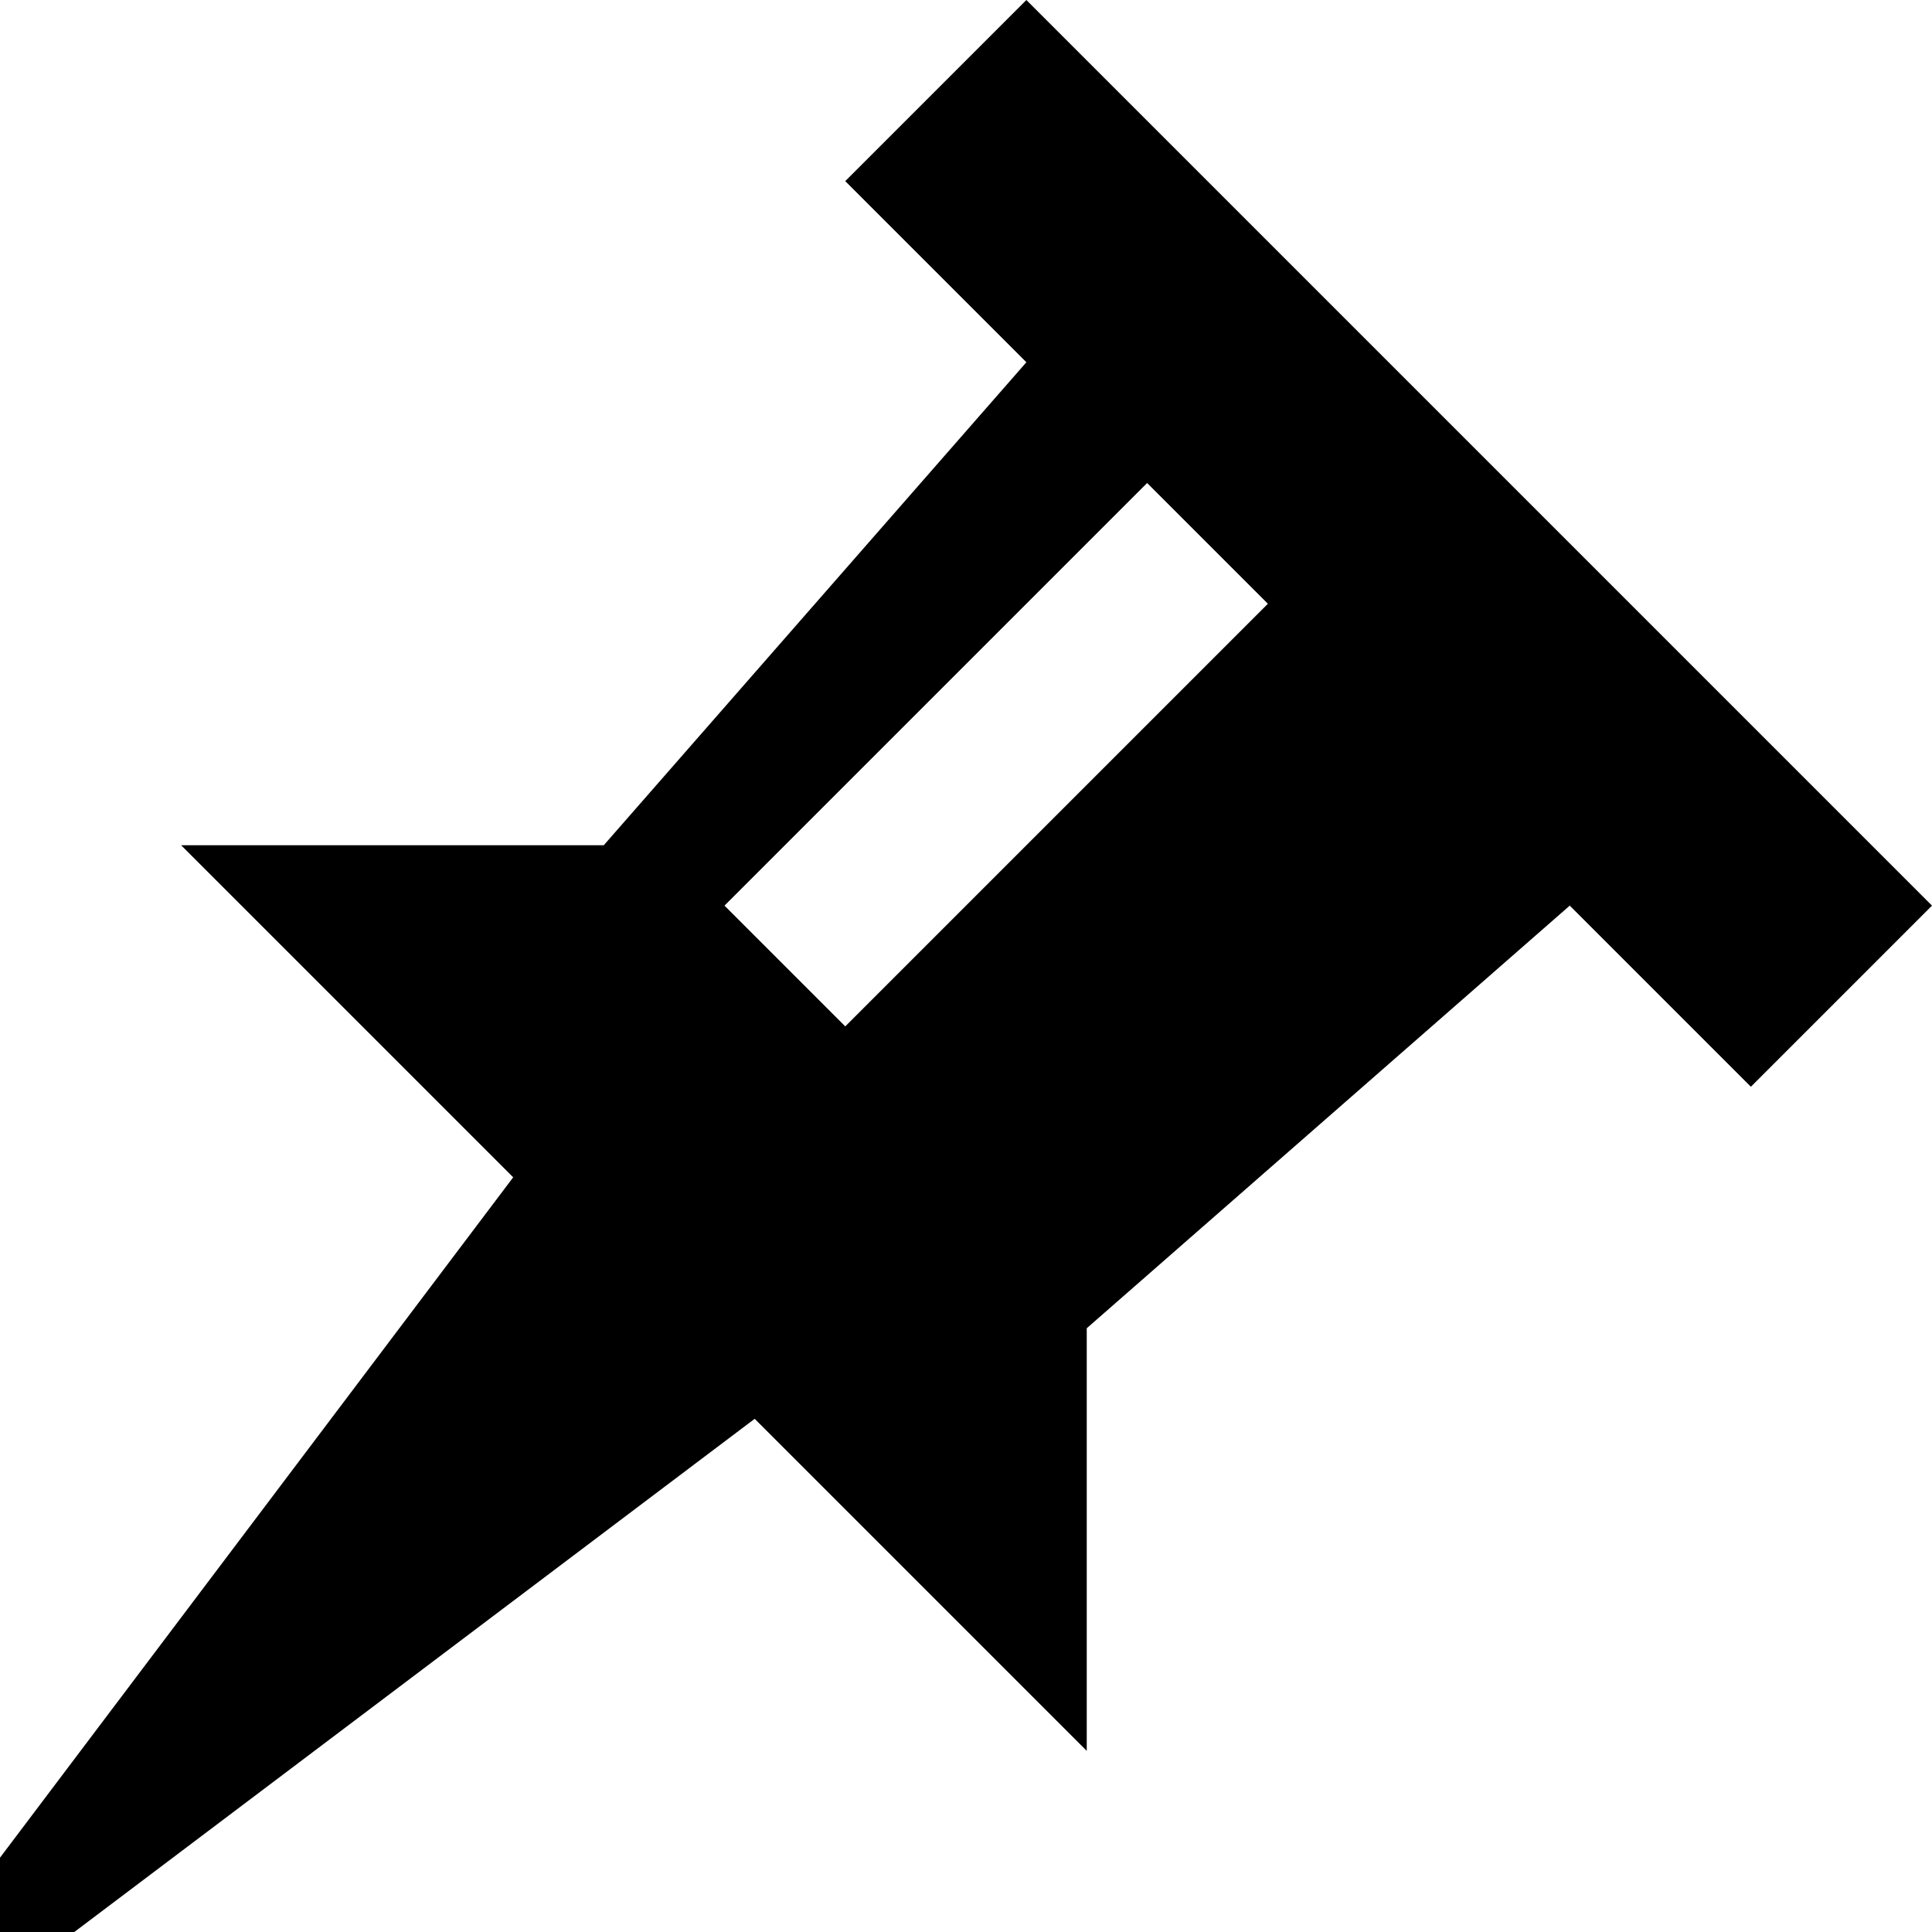
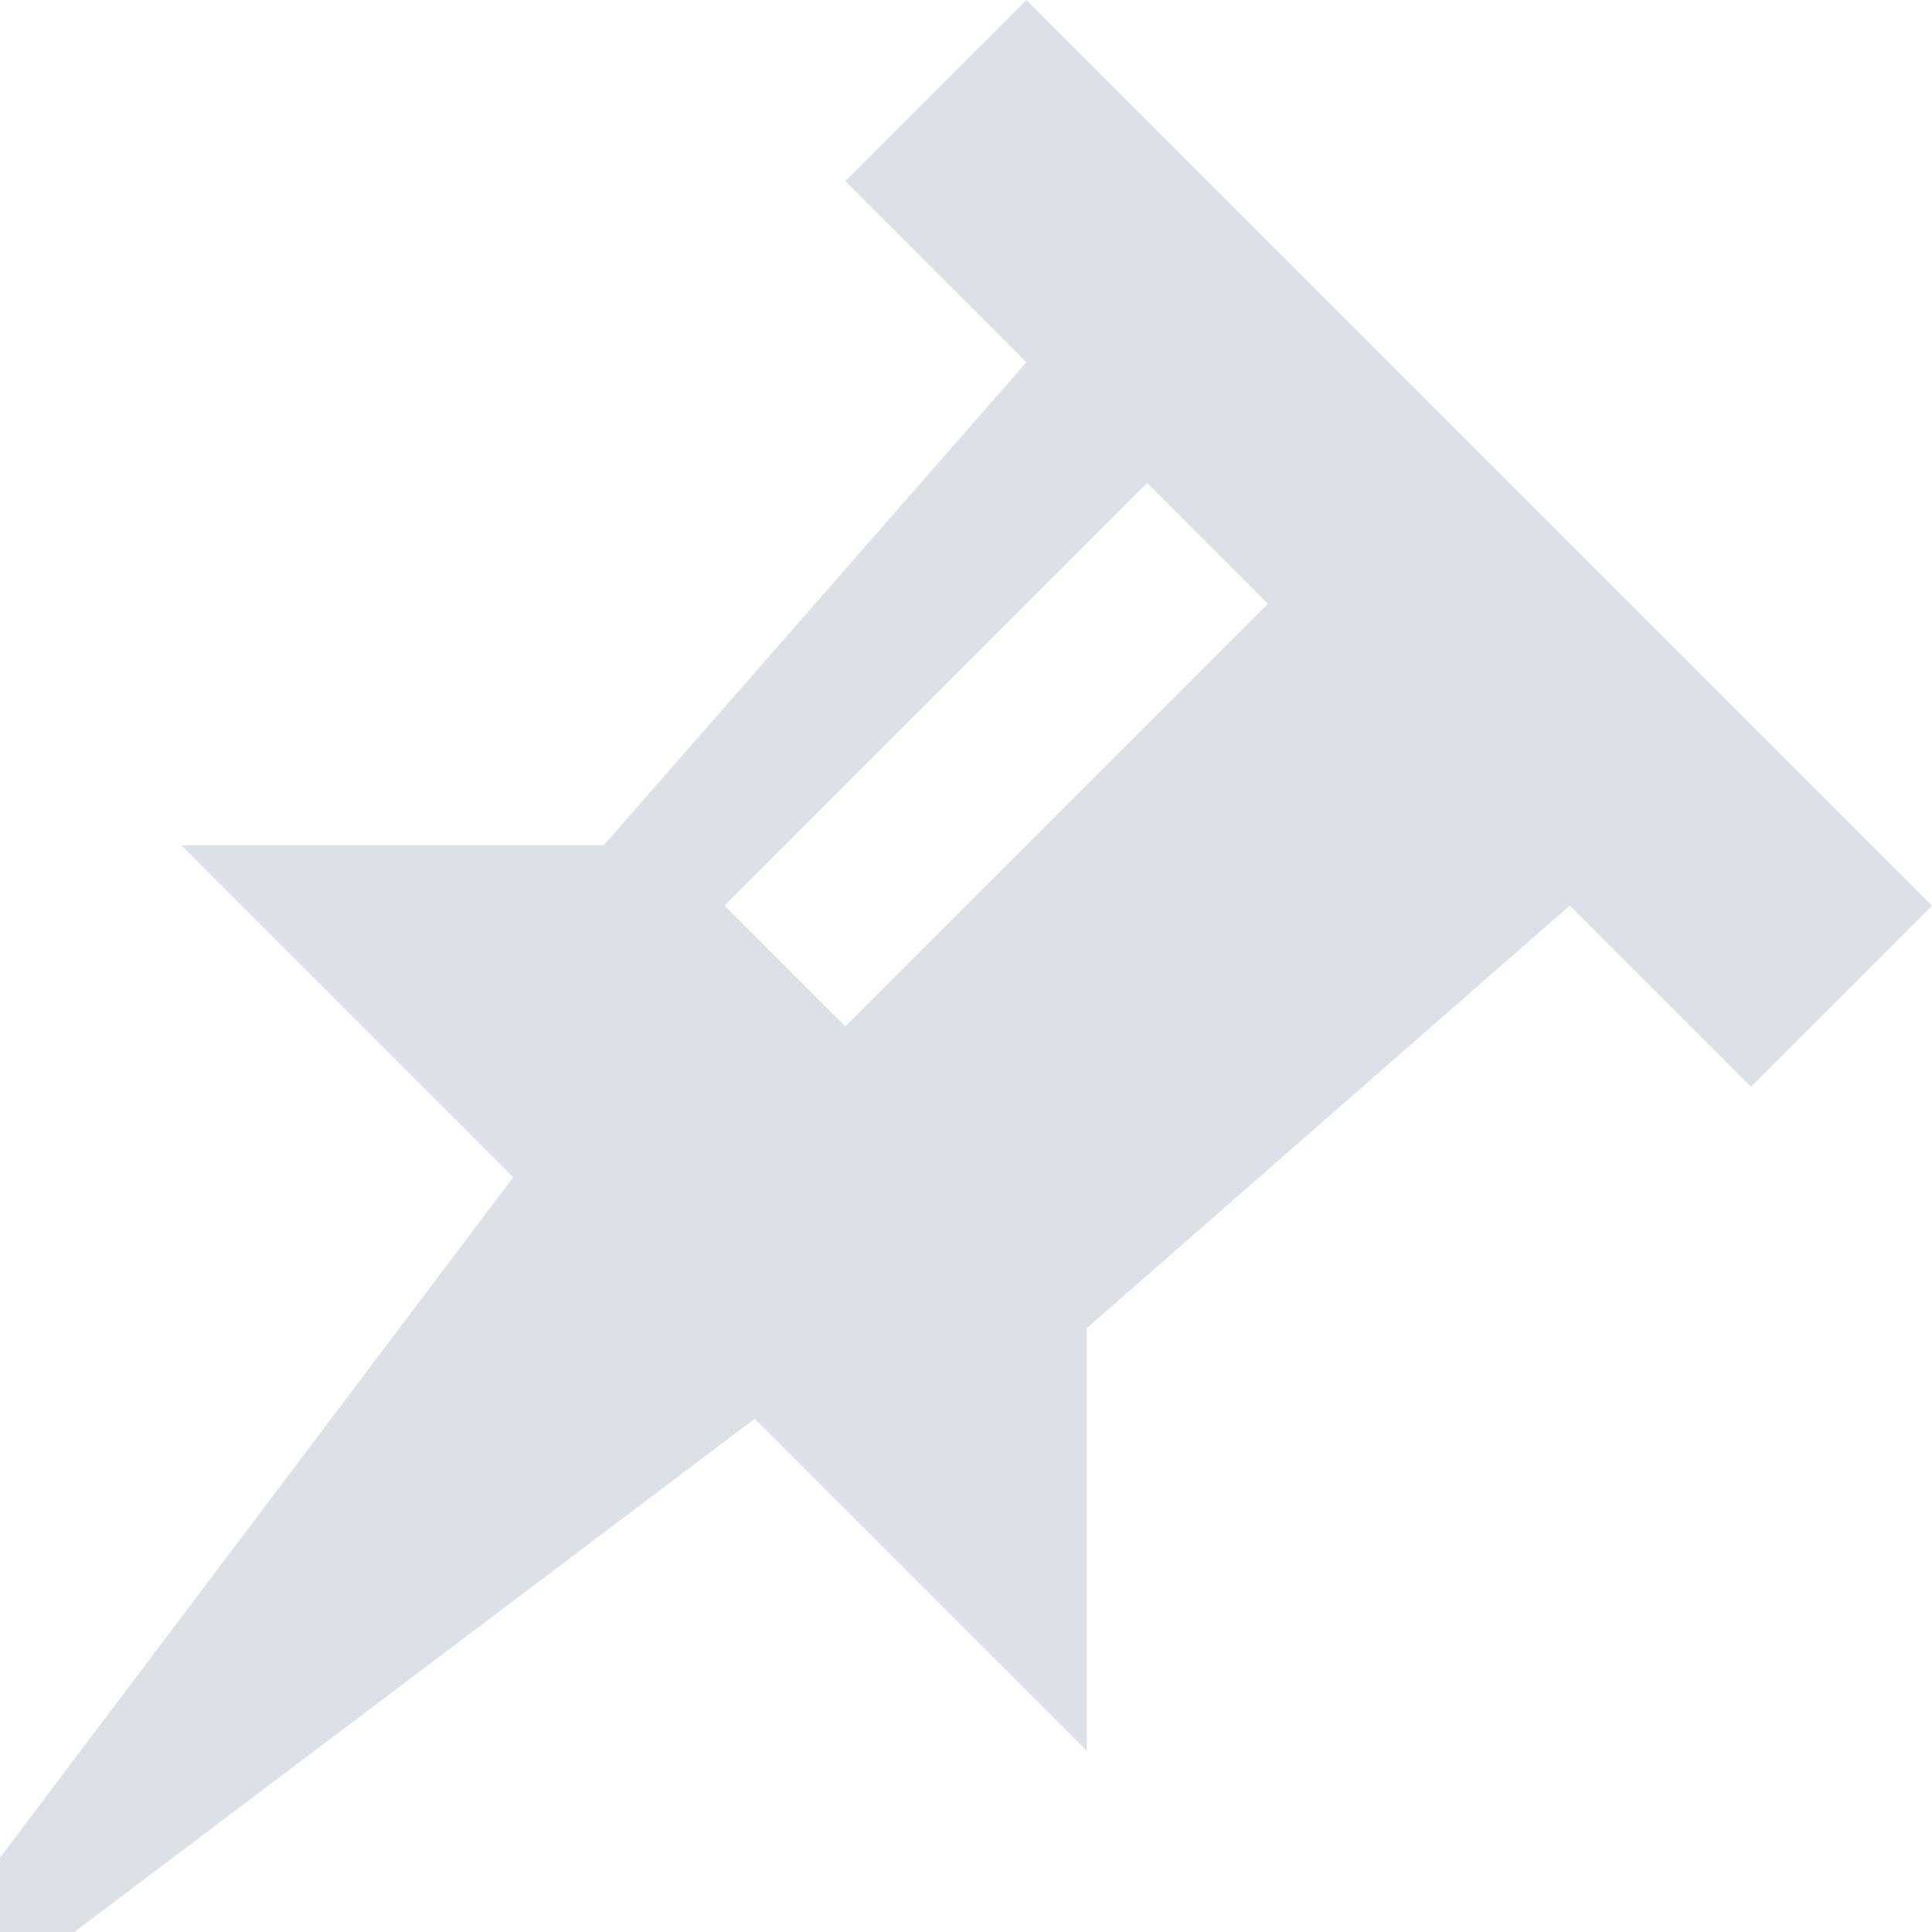
<svg xmlns="http://www.w3.org/2000/svg" version="1.1" width="32" height="32" viewBox="0 0 32 32">
-   <path d="M17 0l-3 3 3 3-7 8h-7l5.5 5.5-8.5 11.269v1.231h1.231l11.269-8.5 5.5 5.5v-7l8-7 3 3 3-3-15-15zM14 17l-2-2 7-7 2 2-7 7z" />
+   <path fill="#dbe1e6" d="M17 0l-3 3 3 3-7 8h-7l5.5 5.5-8.5 11.269v1.231h1.231l11.269-8.5 5.5 5.5v-7l8-7 3 3 3-3-15-15zM14 17l-2-2 7-7 2 2-7 7z" />
</svg>
